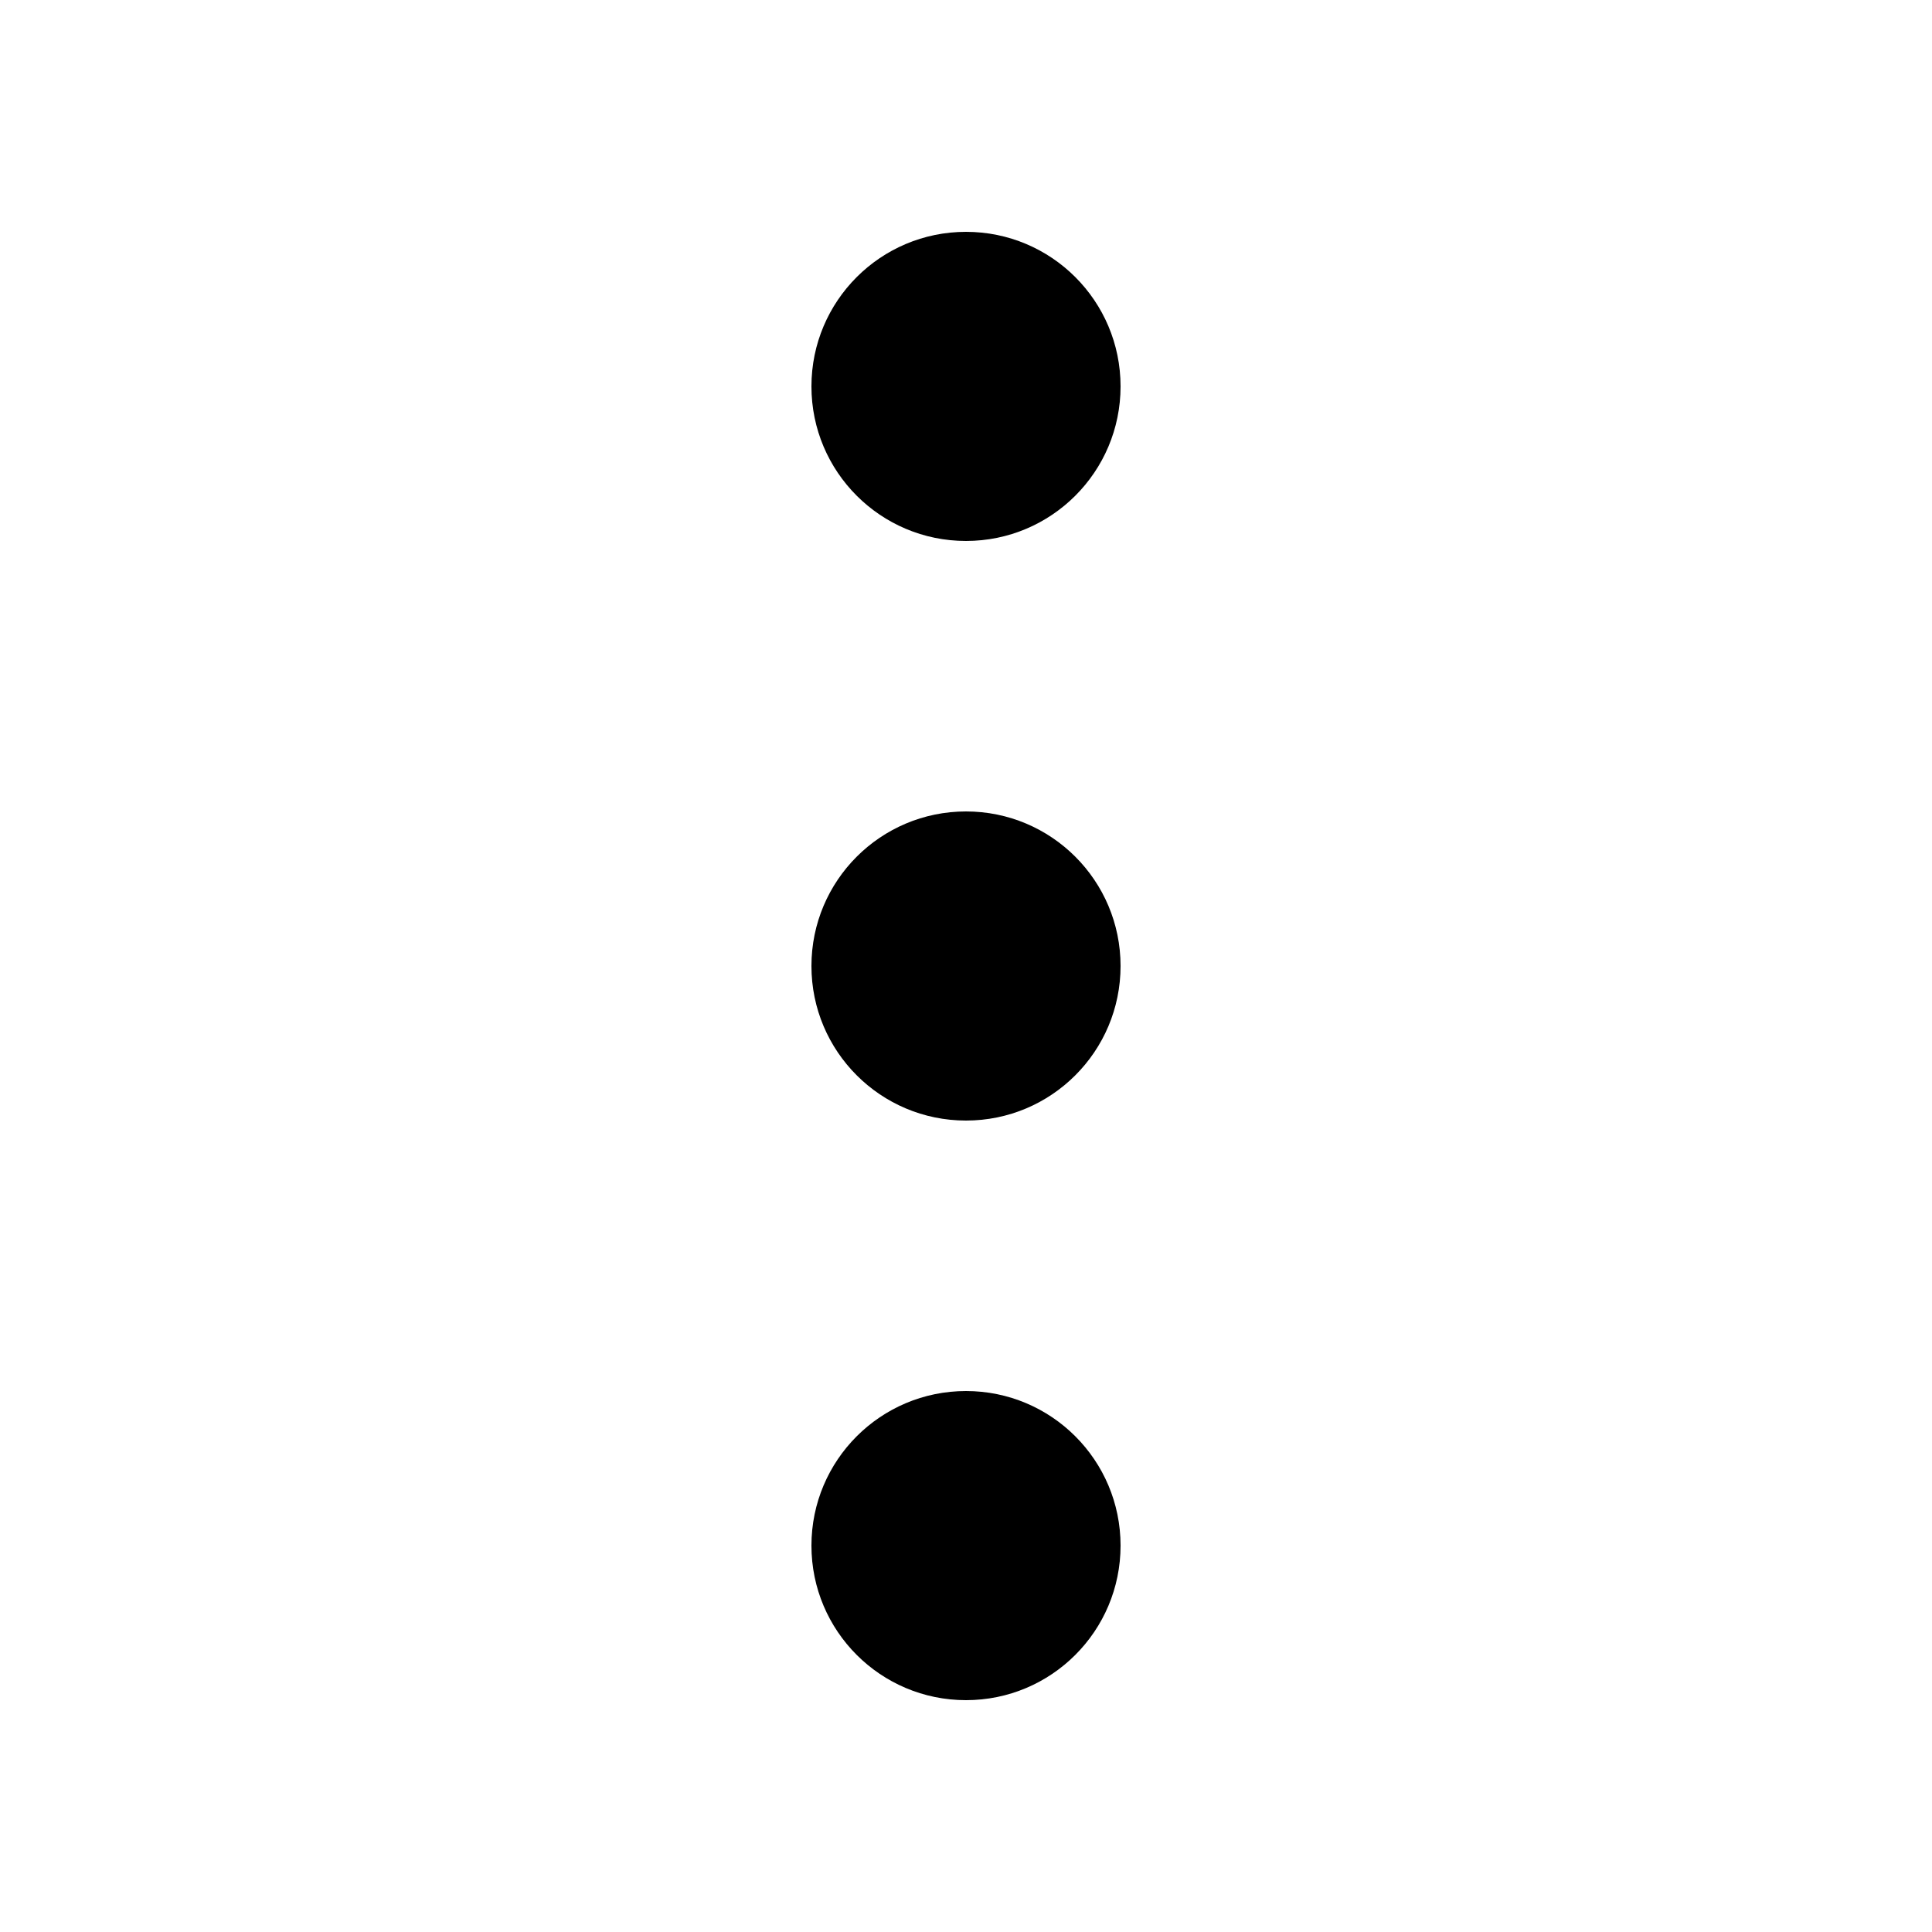
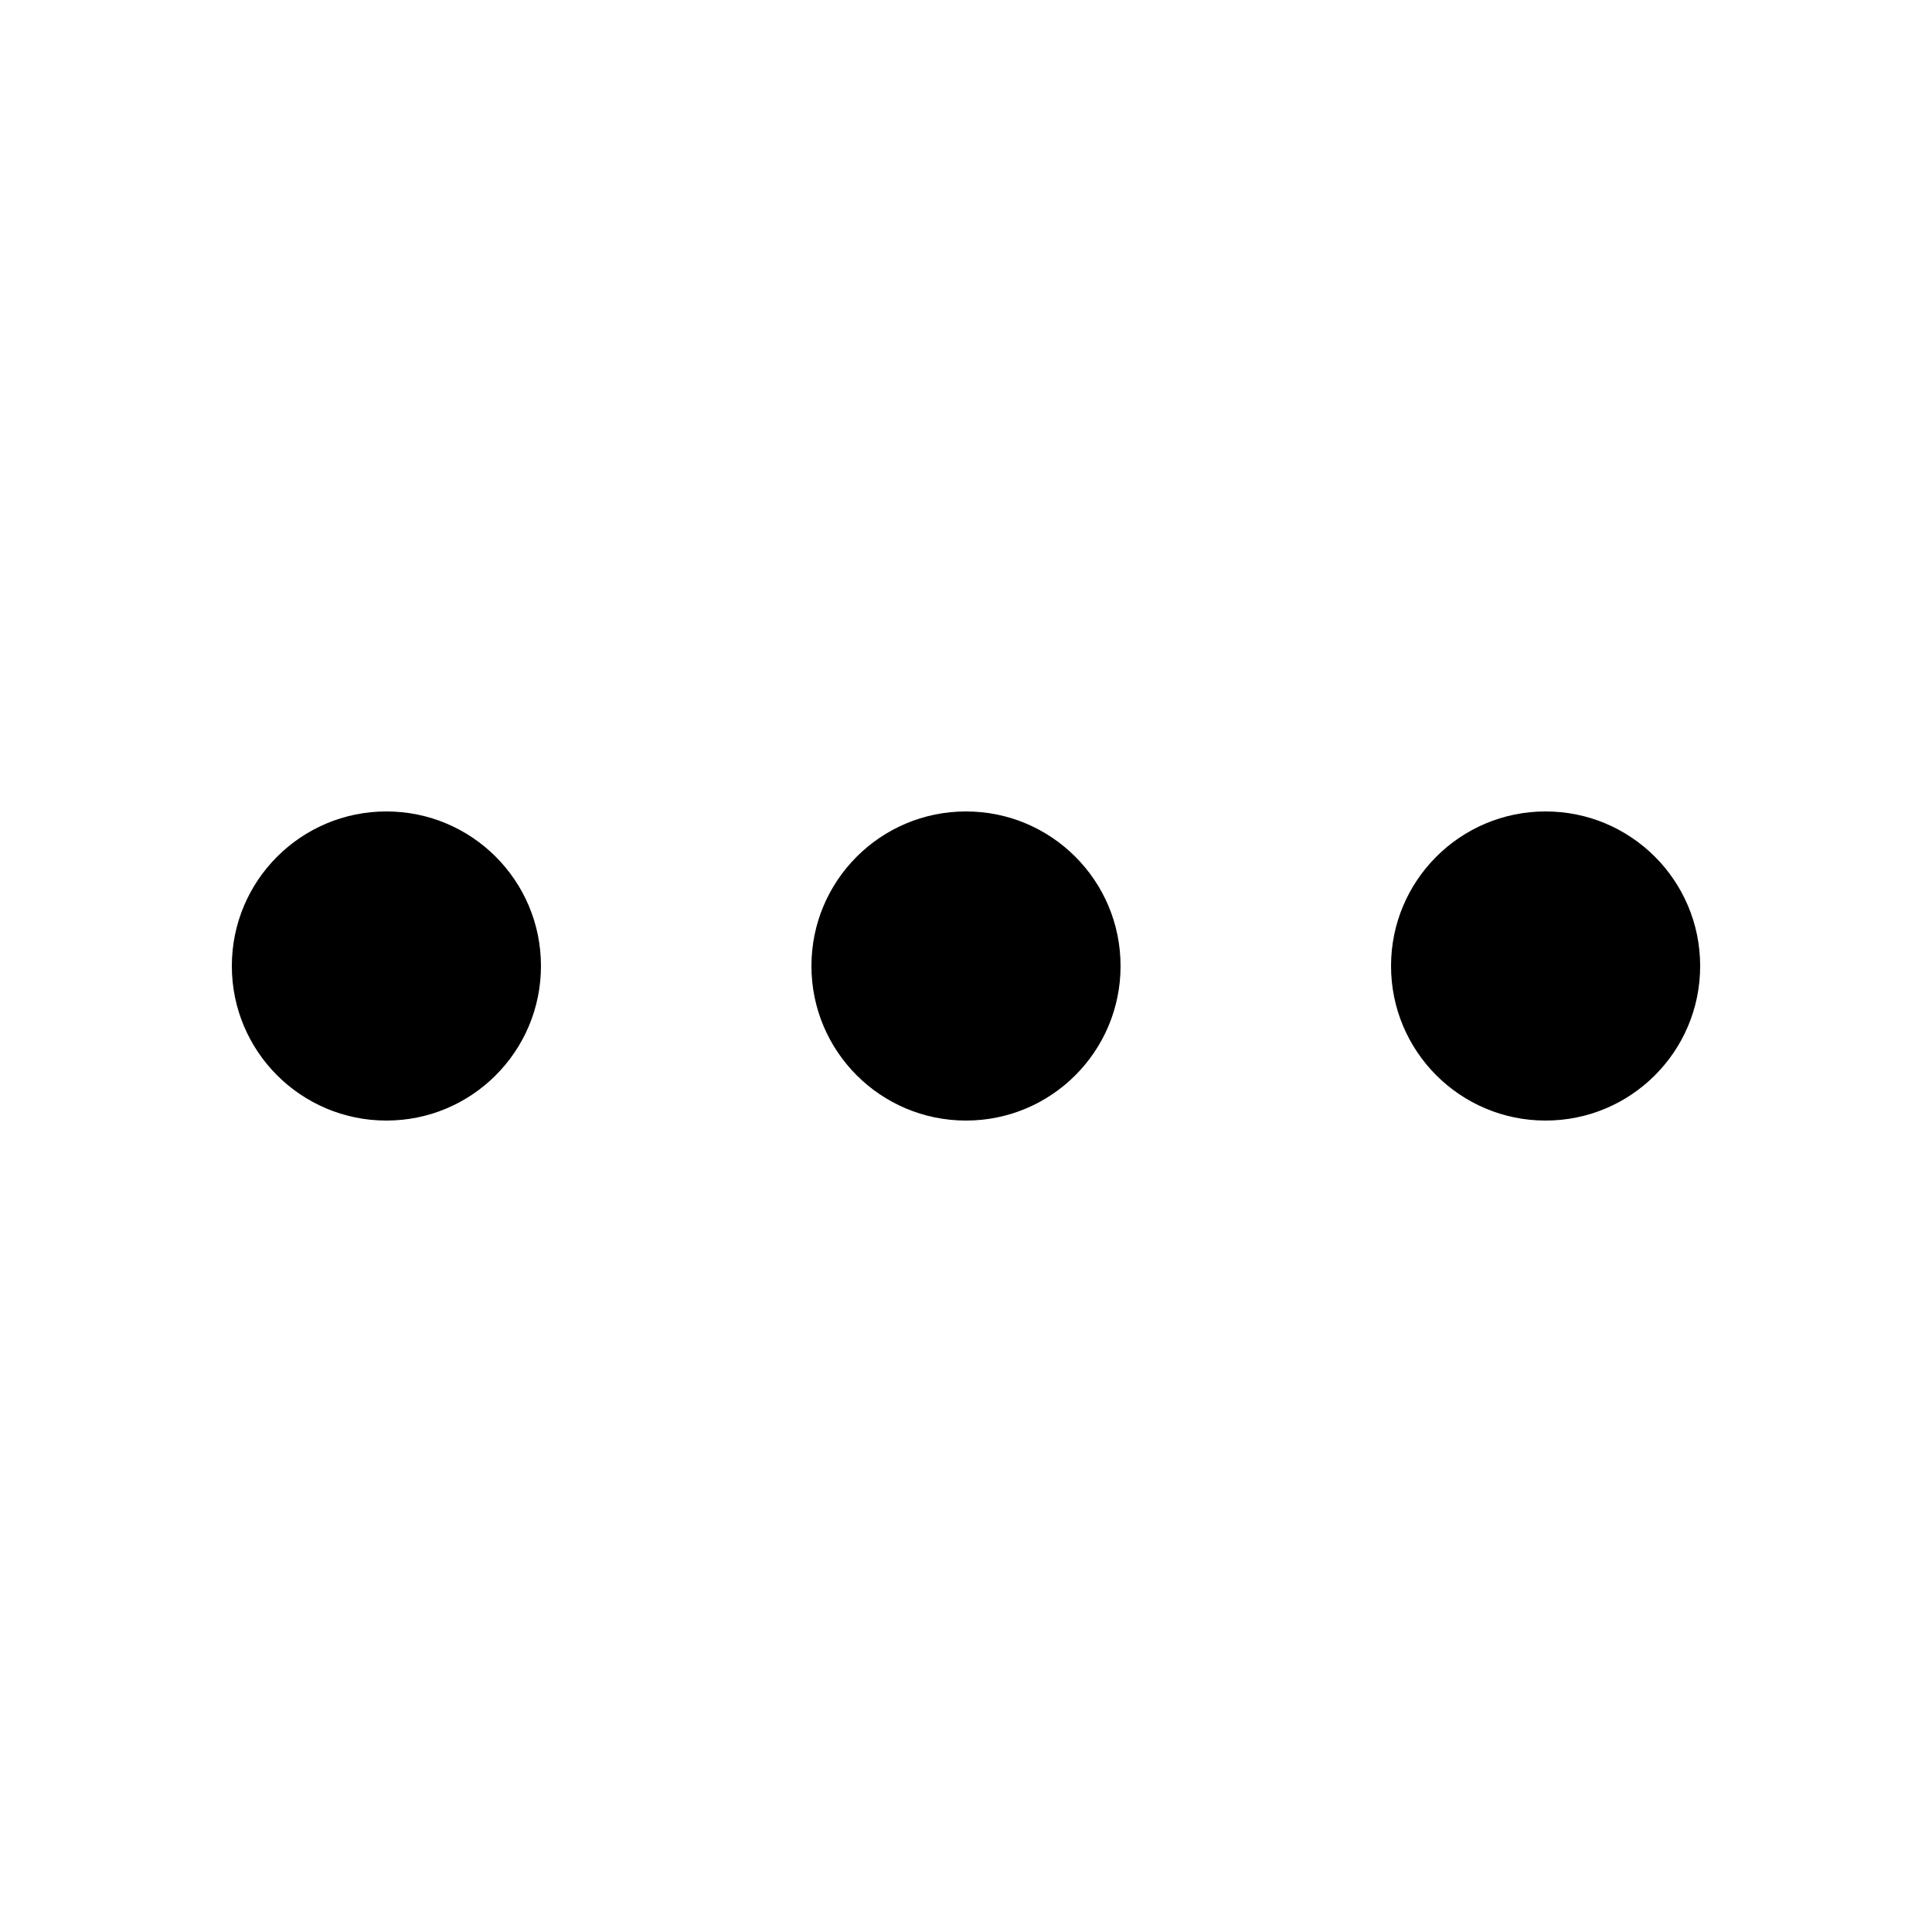
<svg xmlns="http://www.w3.org/2000/svg" width="25" height="25" viewBox="0 0 25 25">
-   <path fill-rule="evenodd" d="M12.5,7 C11.395,7 10.5,6.105 10.5,5 C10.5,3.895 11.395,3 12.5,3 C13.605,3 14.5,3.895 14.5,5 C14.5,6.105 13.605,7 12.5,7 Z M12.5,14.5 C11.395,14.5 10.5,13.605 10.5,12.5 C10.5,11.395 11.395,10.5 12.5,10.5 C13.605,10.5 14.5,11.395 14.5,12.5 C14.5,13.605 13.605,14.5 12.5,14.5 Z M12.5,22 C11.395,22 10.5,21.105 10.5,20 C10.5,18.895 11.395,18 12.5,18 C13.605,18 14.5,18.895 14.5,20 C14.5,21.105 13.605,22 12.5,22 Z" />
+   <path fill-rule="evenodd" d="M18,12.5 C18,11.395 18.895,10.5 20,10.5 C21.105,10.5 22,11.395 22,12.5 C22,13.605 21.105,14.5 20,14.5 C18.895,14.5 18,13.605 18,12.5 Z M10.5,12.5 C10.5,11.395 11.395,10.5 12.5,10.5 C13.605,10.5 14.5,11.395 14.5,12.5 C14.5,13.605 13.605,14.5 12.5,14.5 C11.395,14.5 10.5,13.605 10.5,12.5 Z M3,12.5 C3,11.395 3.895,10.5 5,10.5 C6.105,10.5 7,11.395 7,12.5 C7,13.605 6.105,14.5 5,14.5 C3.895,14.5 3,13.605 3,12.5 Z" />
</svg>
